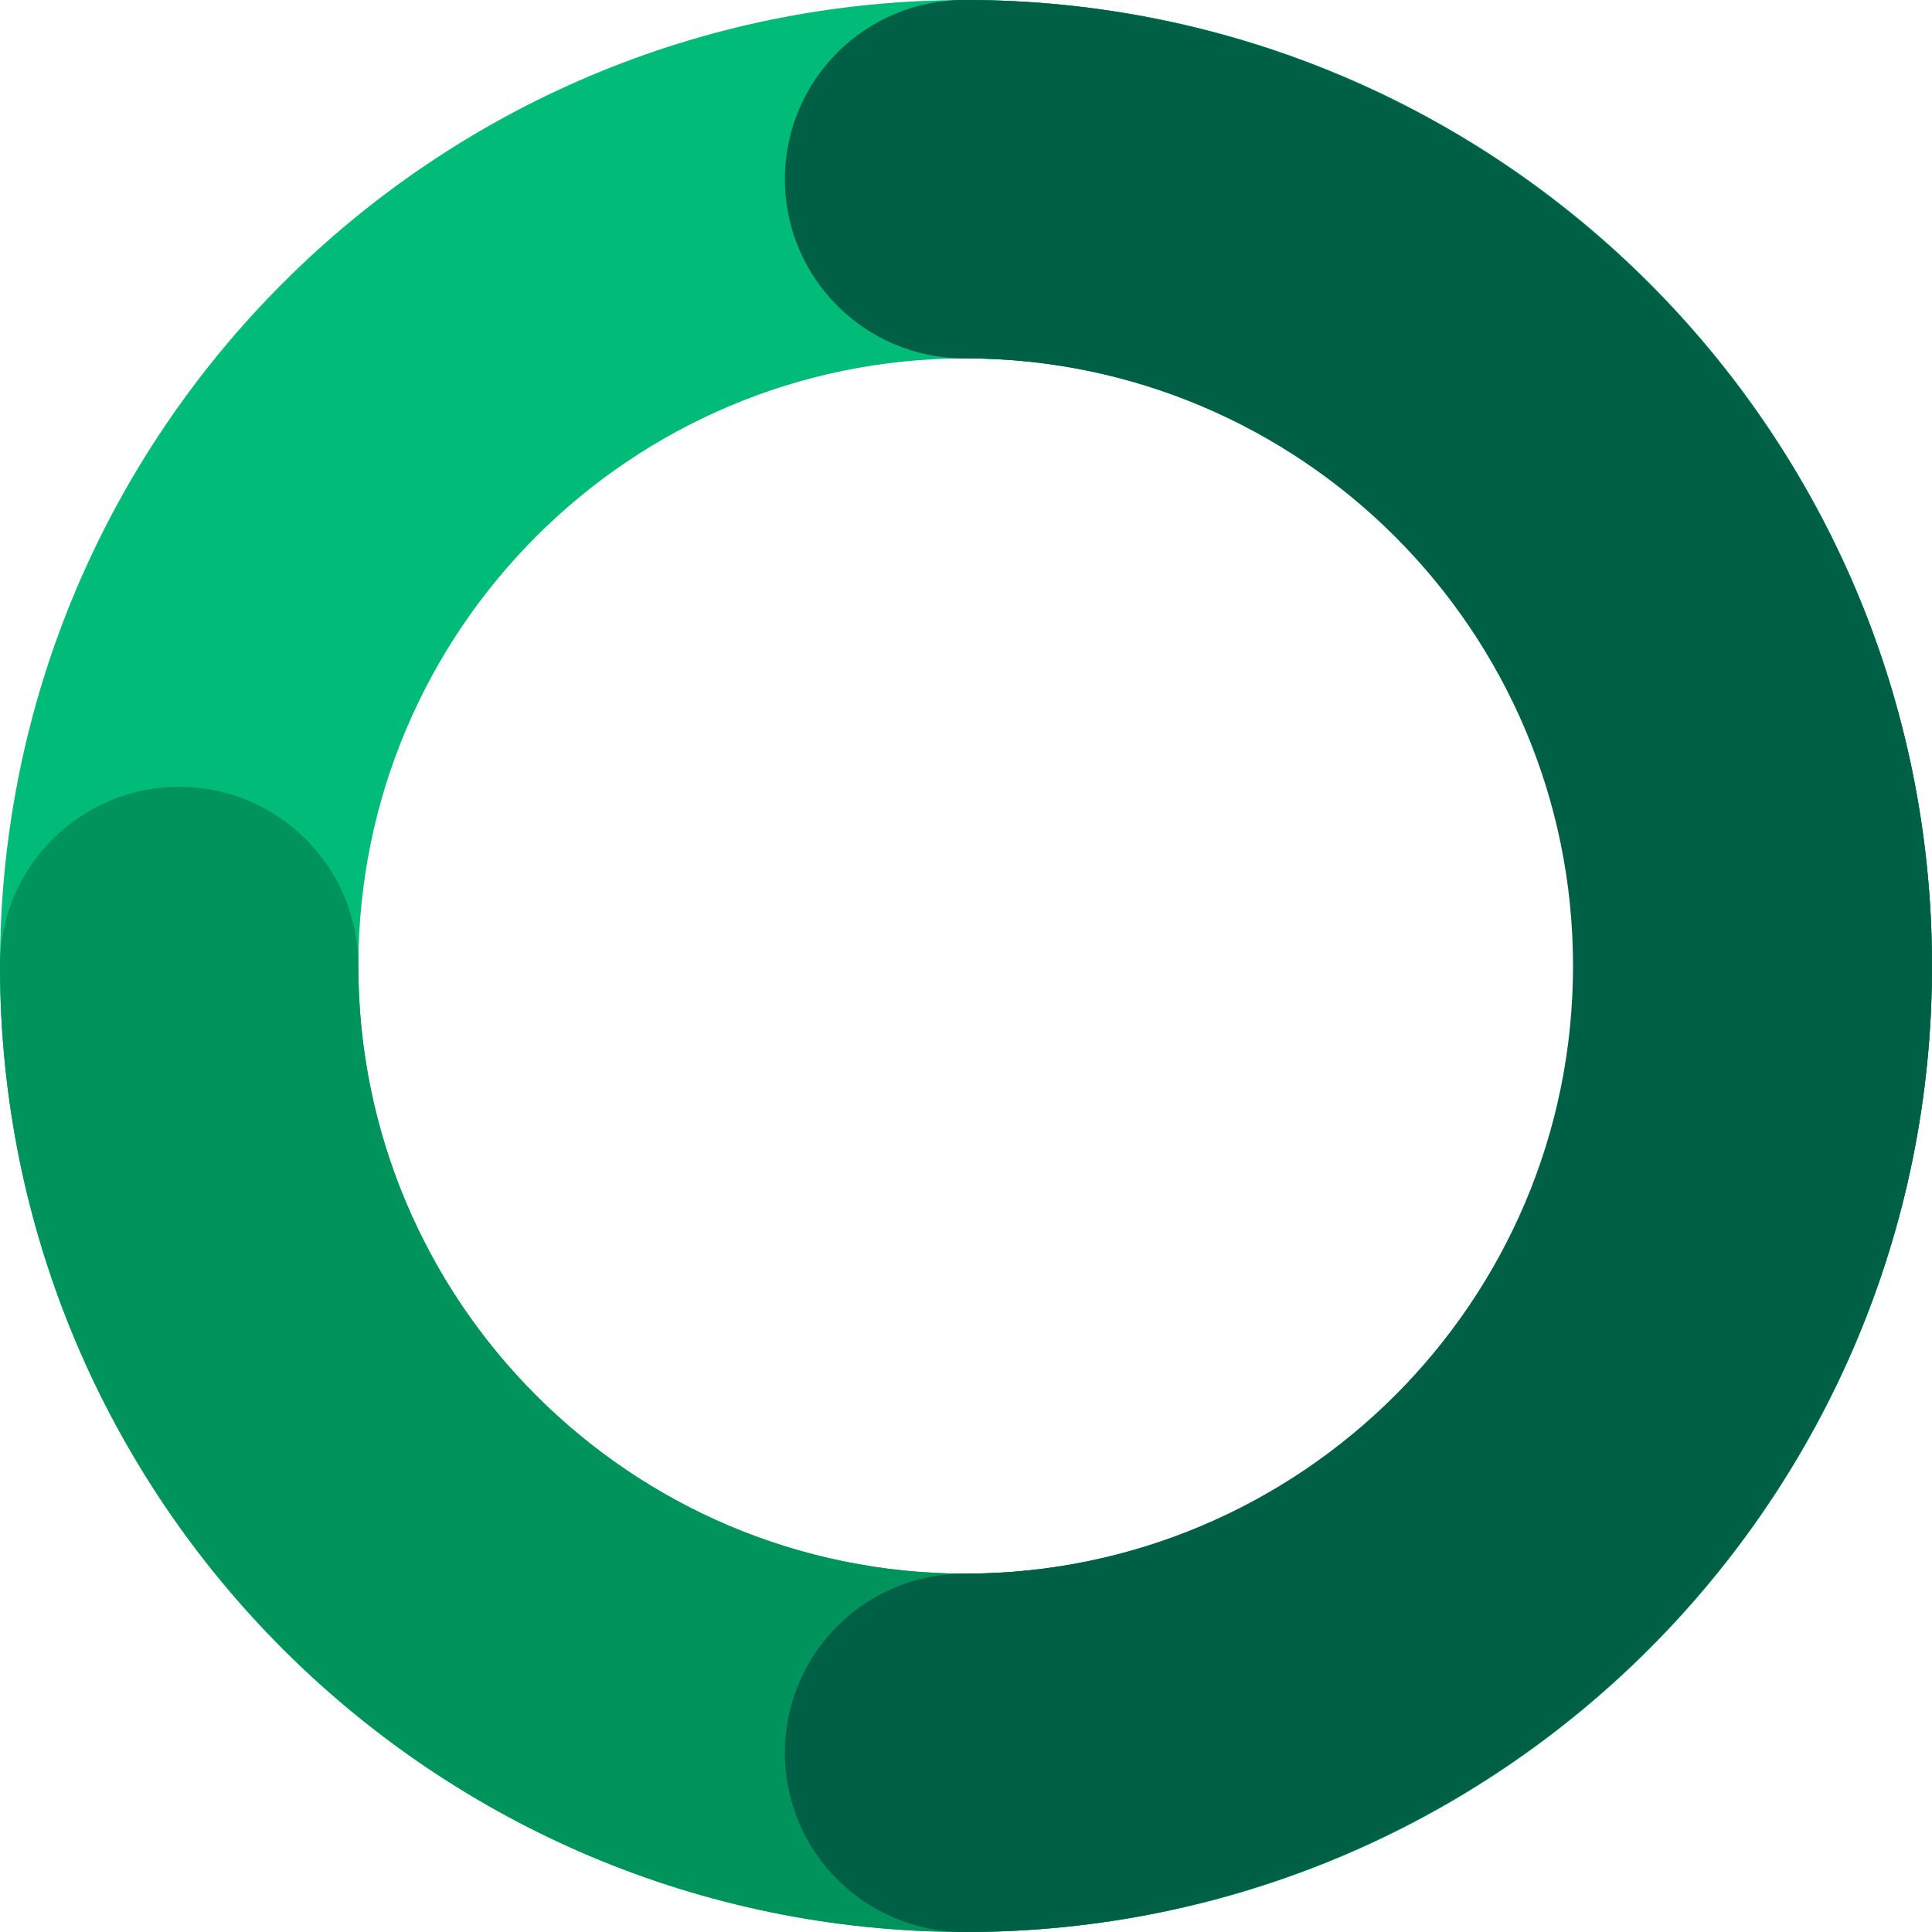
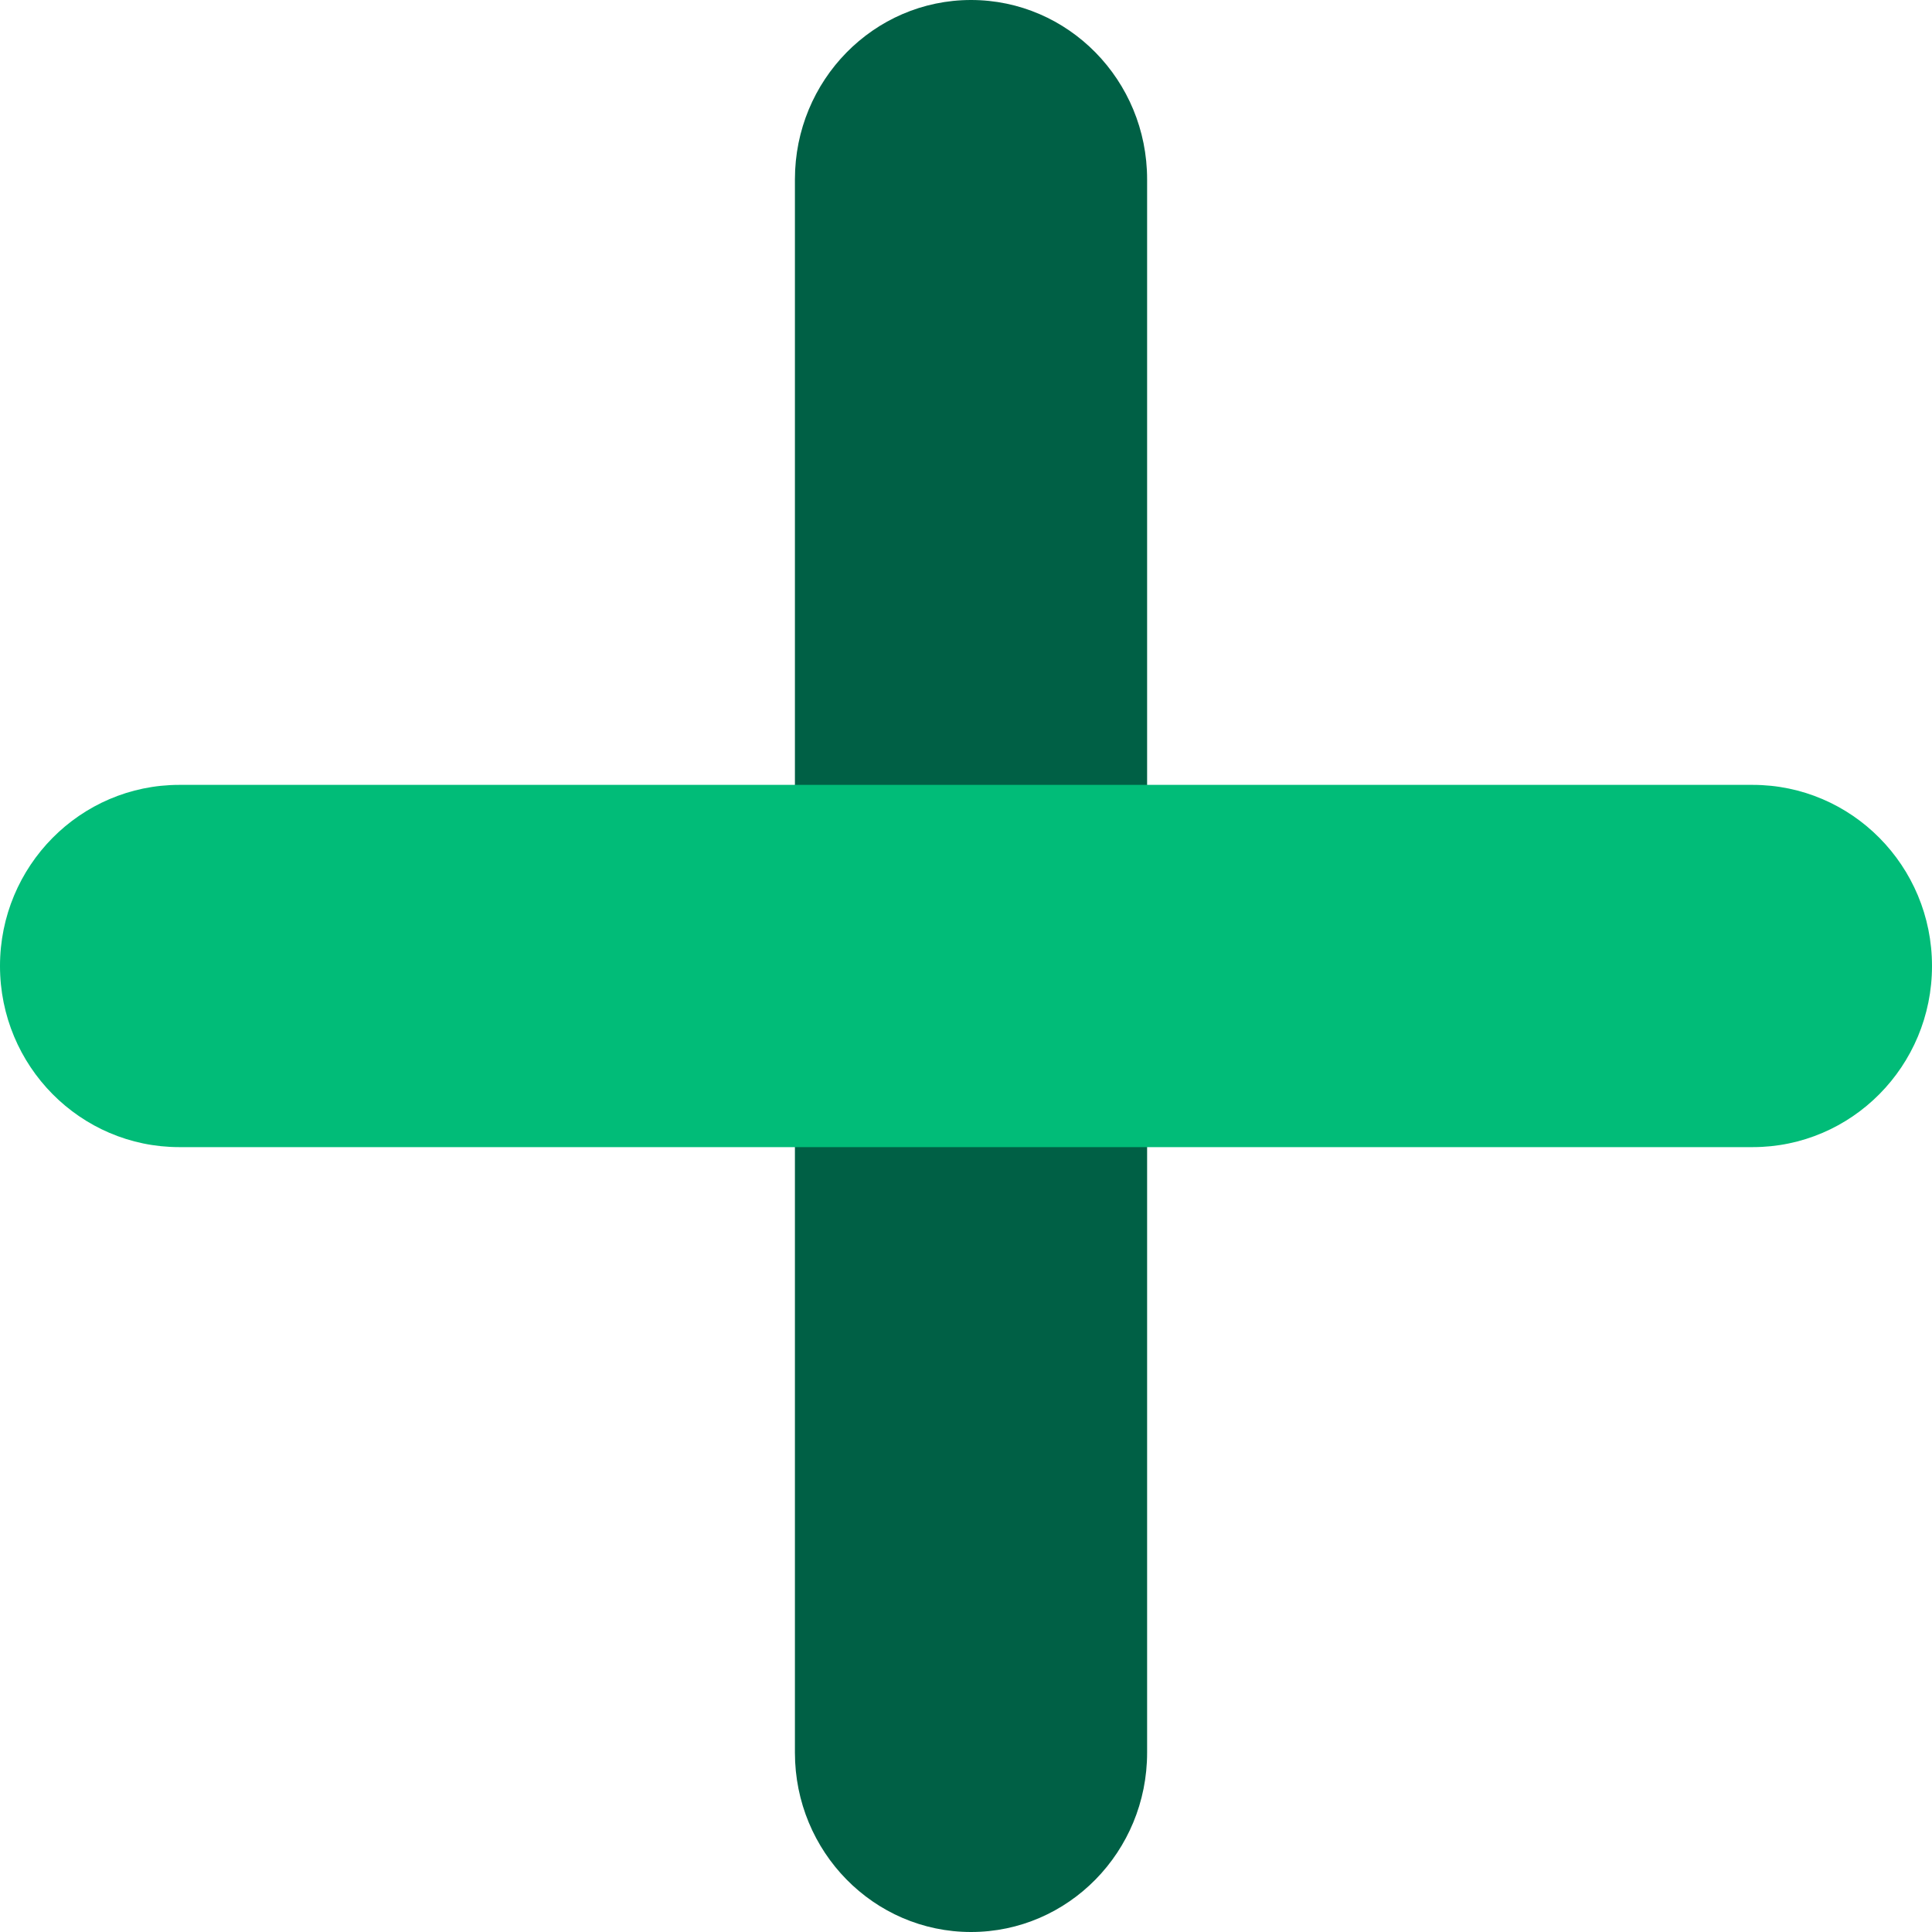
<svg xmlns="http://www.w3.org/2000/svg" width="120" height="120" viewBox="0 0 120 120" fill="none">
-   <path fill-rule="evenodd" clip-rule="evenodd" d="M60 22.258C39.156 22.258 22.258 39.156 22.258 60C22.258 80.844 39.156 97.742 60 97.742C80.844 97.742 97.742 80.844 97.742 60C97.742 39.156 80.844 22.258 60 22.258ZM0 60C0 26.863 26.863 0 60 0C93.137 0 120 26.863 120 60C120 93.137 93.137 120 60 120C26.863 120 0 93.137 0 60Z" fill="#01BC78" />
-   <path fill-rule="evenodd" clip-rule="evenodd" d="M48.871 11.129C48.871 4.983 53.854 0 60 0C93.137 0 120 26.863 120 60C120 93.137 93.137 120 60 120C26.863 120 0 93.137 0 60C0 53.854 4.983 48.871 11.129 48.871C17.275 48.871 22.258 53.854 22.258 60C22.258 80.844 39.156 97.742 60 97.742C80.844 97.742 97.742 80.844 97.742 60C97.742 39.156 80.844 22.258 60 22.258C53.854 22.258 48.871 17.275 48.871 11.129Z" fill="#00935C" />
-   <path fill-rule="evenodd" clip-rule="evenodd" d="M48.75 11.129C48.75 4.983 53.741 0 59.898 0C93.091 0 120 26.863 120 60C120 93.137 93.091 120 59.898 120C53.741 120 48.75 115.017 48.75 108.871C48.75 102.725 53.741 97.742 59.898 97.742C80.778 97.742 97.704 80.844 97.704 60C97.704 39.156 80.778 22.258 59.898 22.258C53.741 22.258 48.75 17.275 48.75 11.129Z" fill="#006045" />
+   <path fill-rule="evenodd" clip-rule="evenodd" d="M60.312 0C66.353 0 71.249 4.987 71.249 11.138V108.862C71.249 115.013 66.353 120 60.312 120C54.271 120 49.374 115.013 49.374 108.862V11.138C49.374 4.987 54.271 0 60.312 0Z" fill="#006045" />
+   <path fill-rule="evenodd" clip-rule="evenodd" d="M120 60C120 66.213 115.013 71.25 108.862 71.25L11.138 71.25C4.987 71.25 -7.63341e-07 66.213 -4.91753e-07 60C-2.20165e-07 53.787 4.987 48.75 11.138 48.75L108.862 48.75C115.013 48.75 120 53.787 120 60Z" fill="#01BC78" />
</svg>
